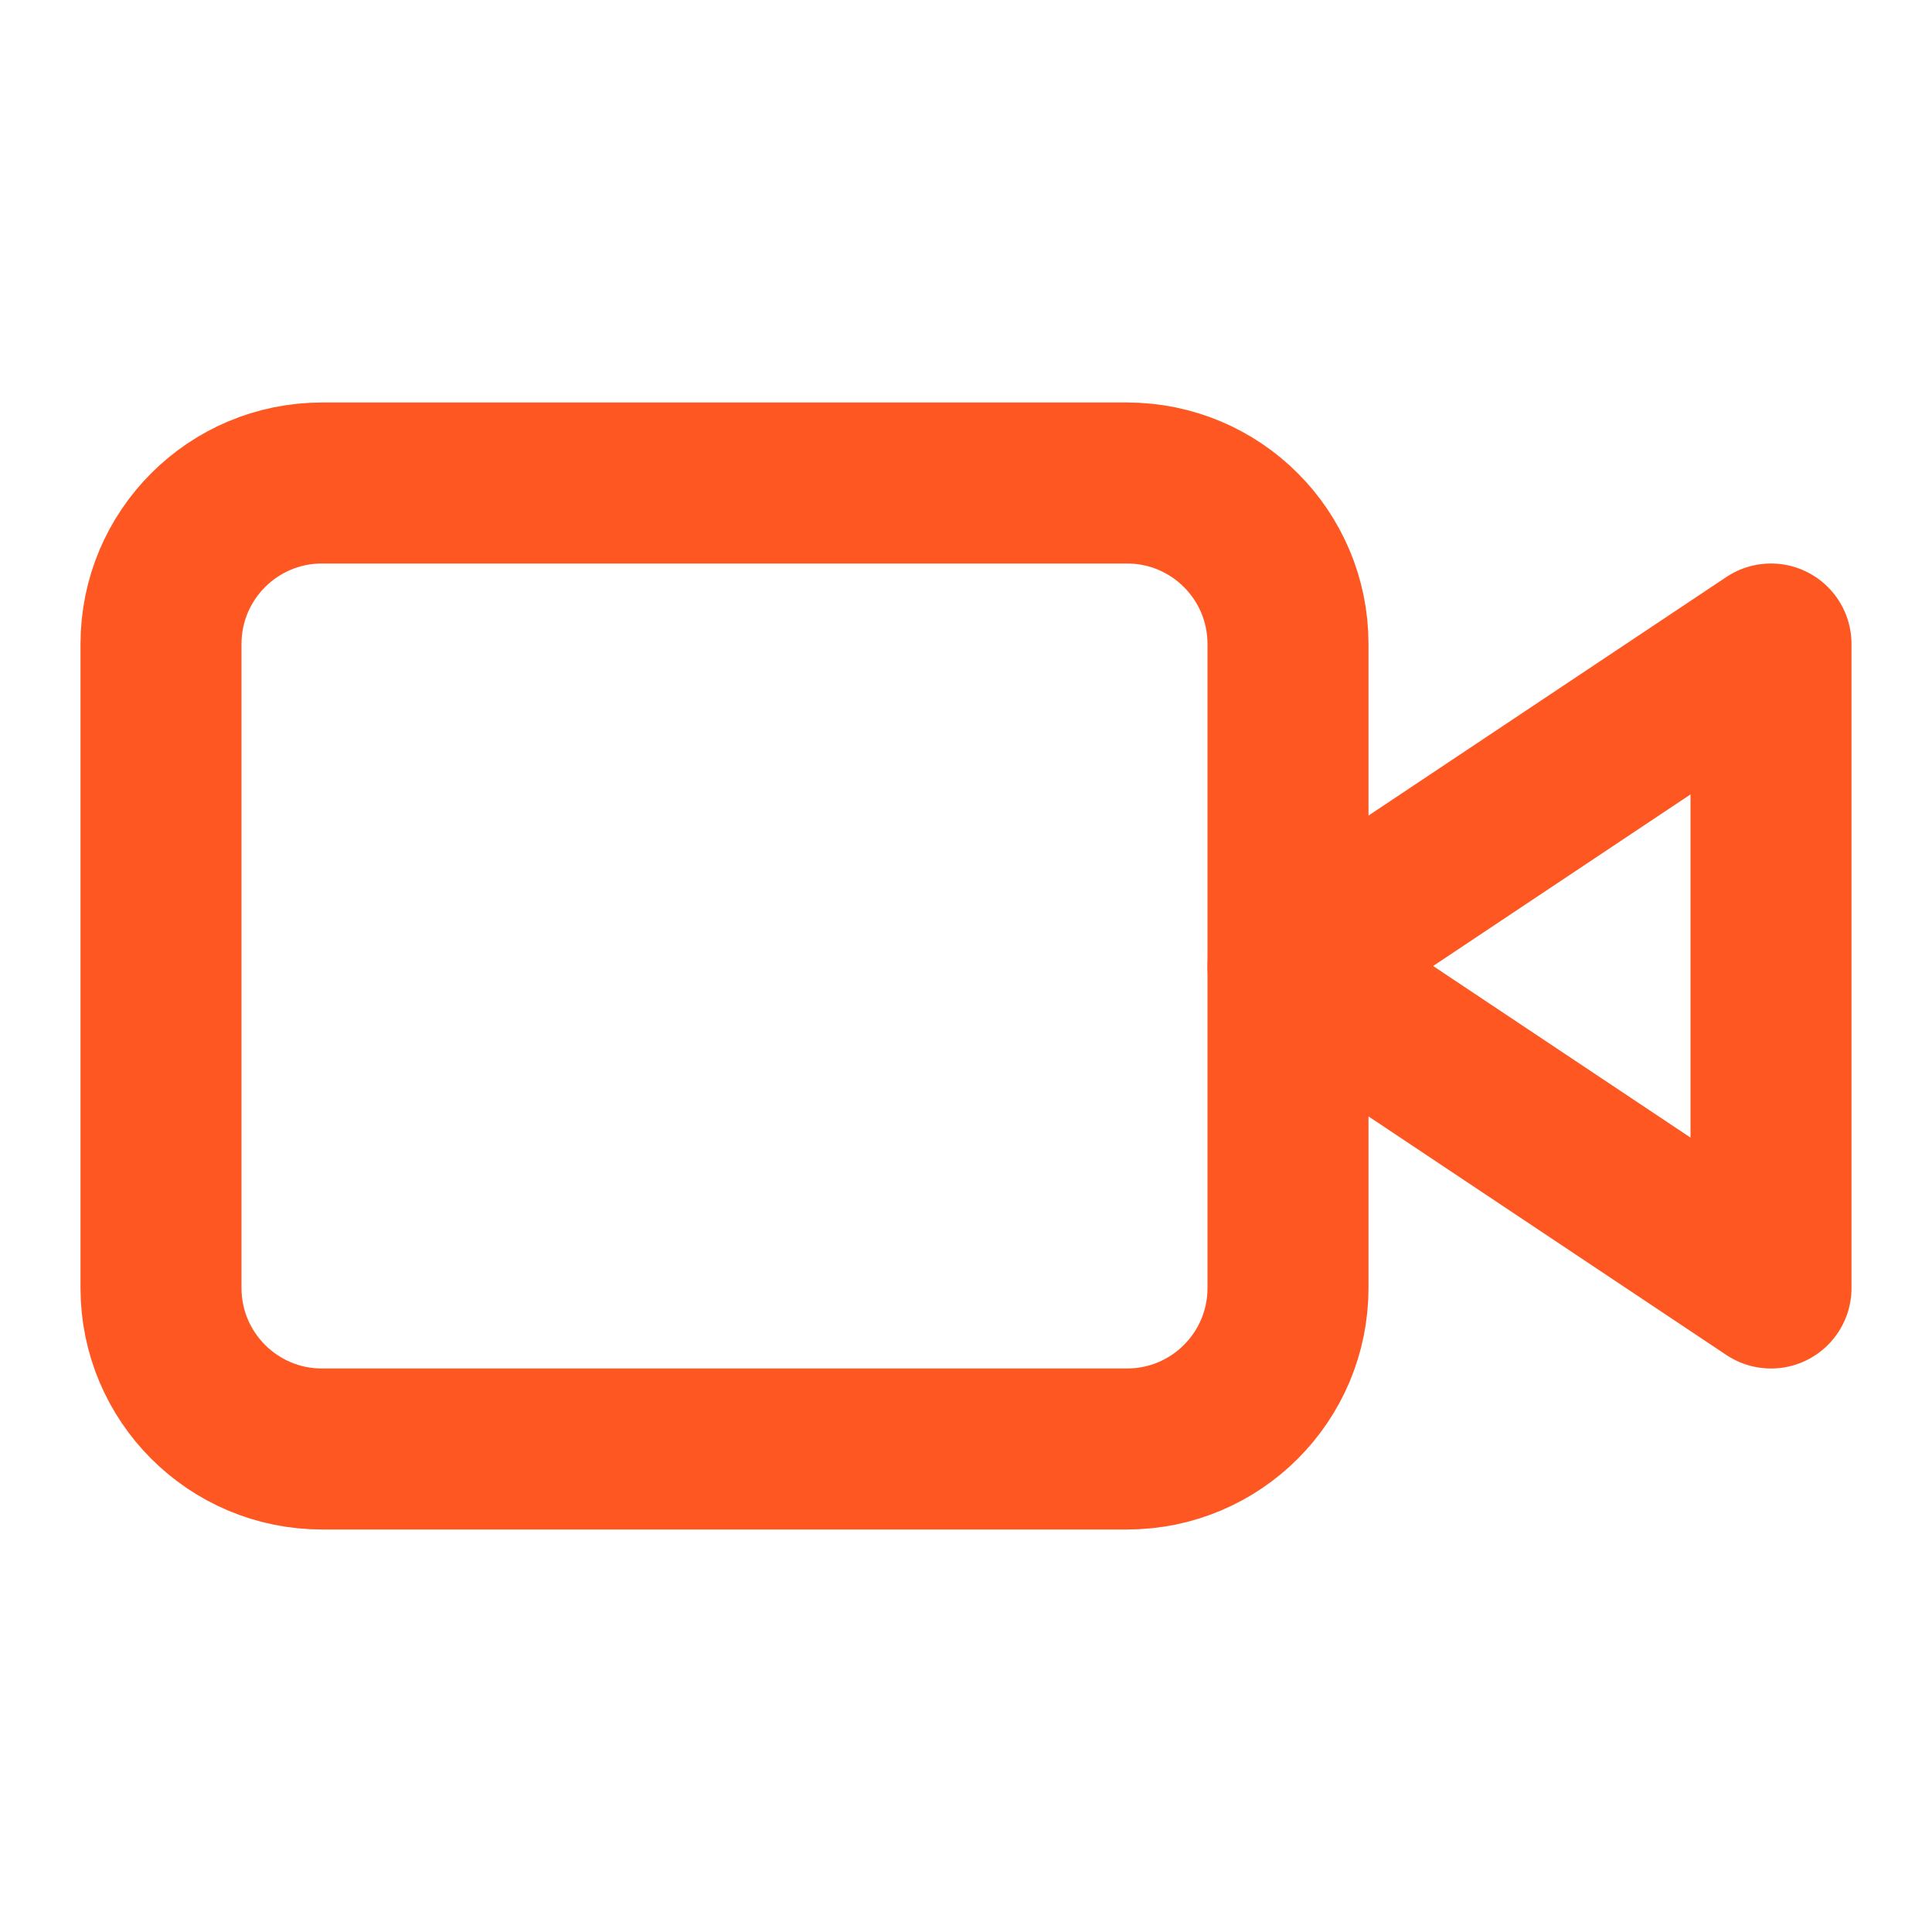
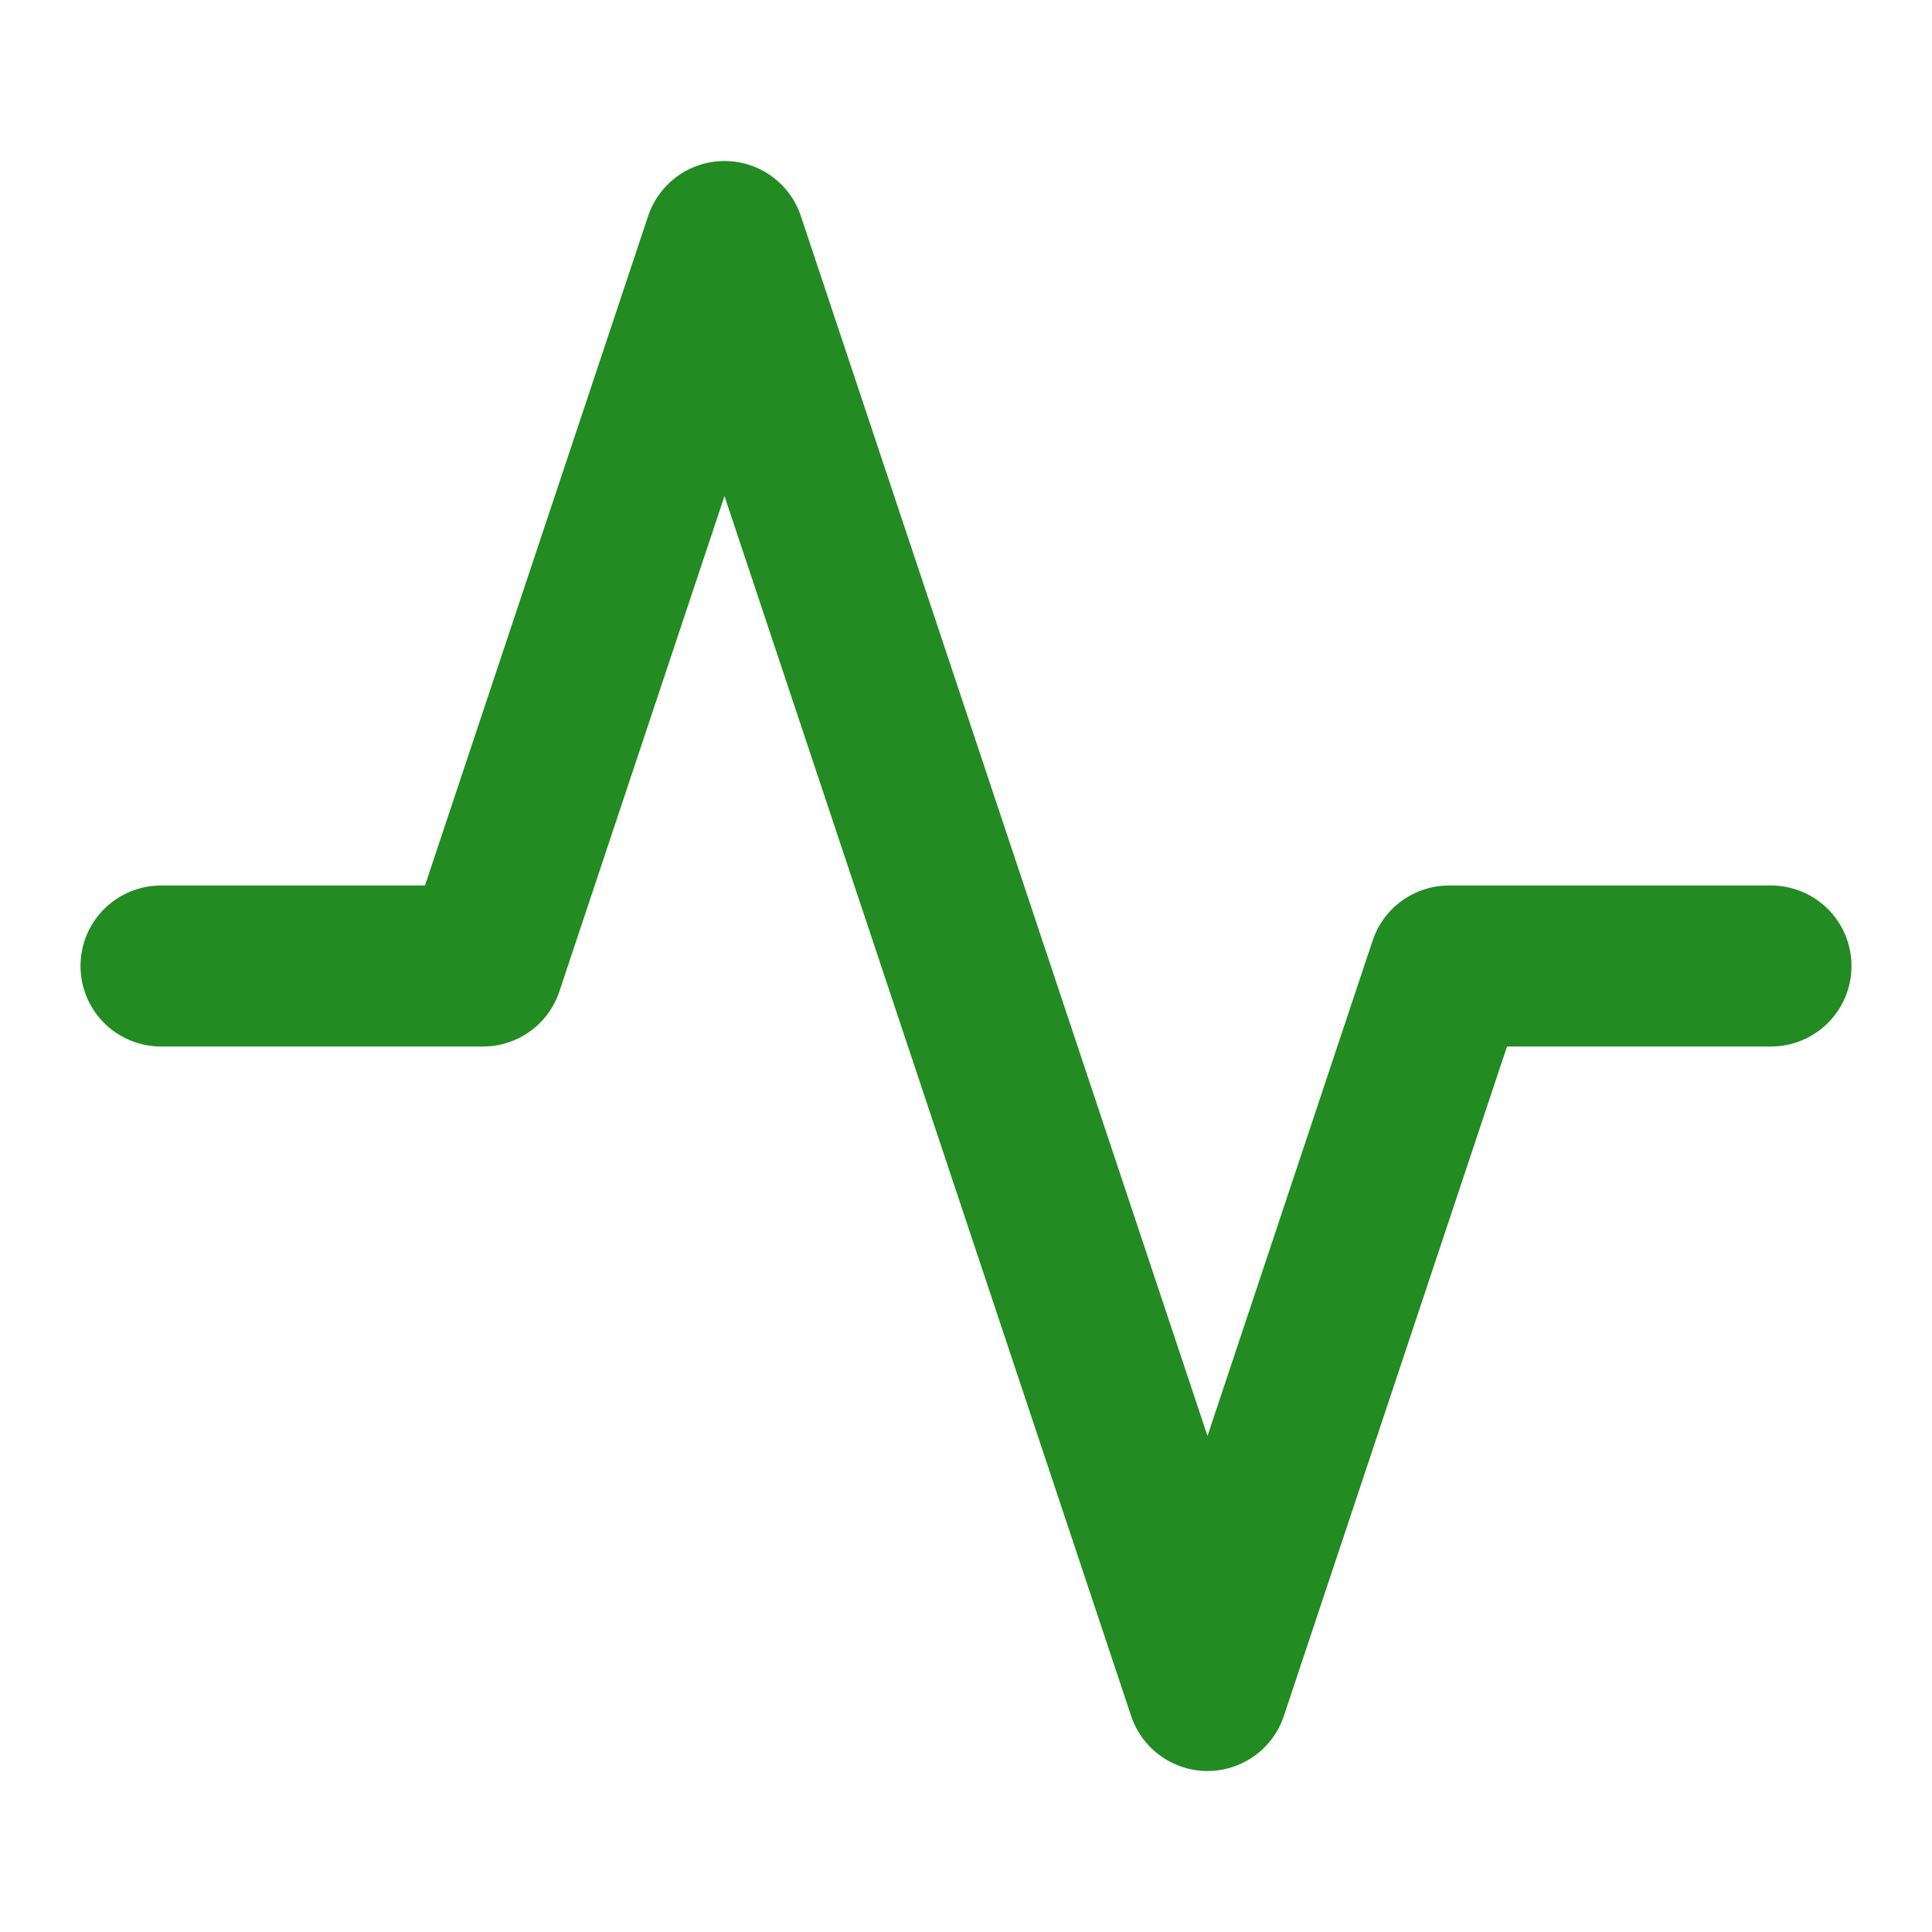
- <svg xmlns="http://www.w3.org/2000/svg" viewBox="0 0 24 24" fill="none" stroke="#FF5722" stroke-width="2" stroke-linecap="round" stroke-linejoin="round">
-   <path d="m22 8-6 4 6 4V8Z" />
-   <rect x="2" y="6" width="14" height="12" rx="2" ry="2" />
+ <svg xmlns="http://www.w3.org/2000/svg" width="24" height="24" viewBox="0 0 24 24" fill="none" stroke="#228B22" stroke-width="2" stroke-linecap="round" stroke-linejoin="round">
+   <path d="M22 12h-4l-3 9L9 3l-3 9H2" />
</svg>
